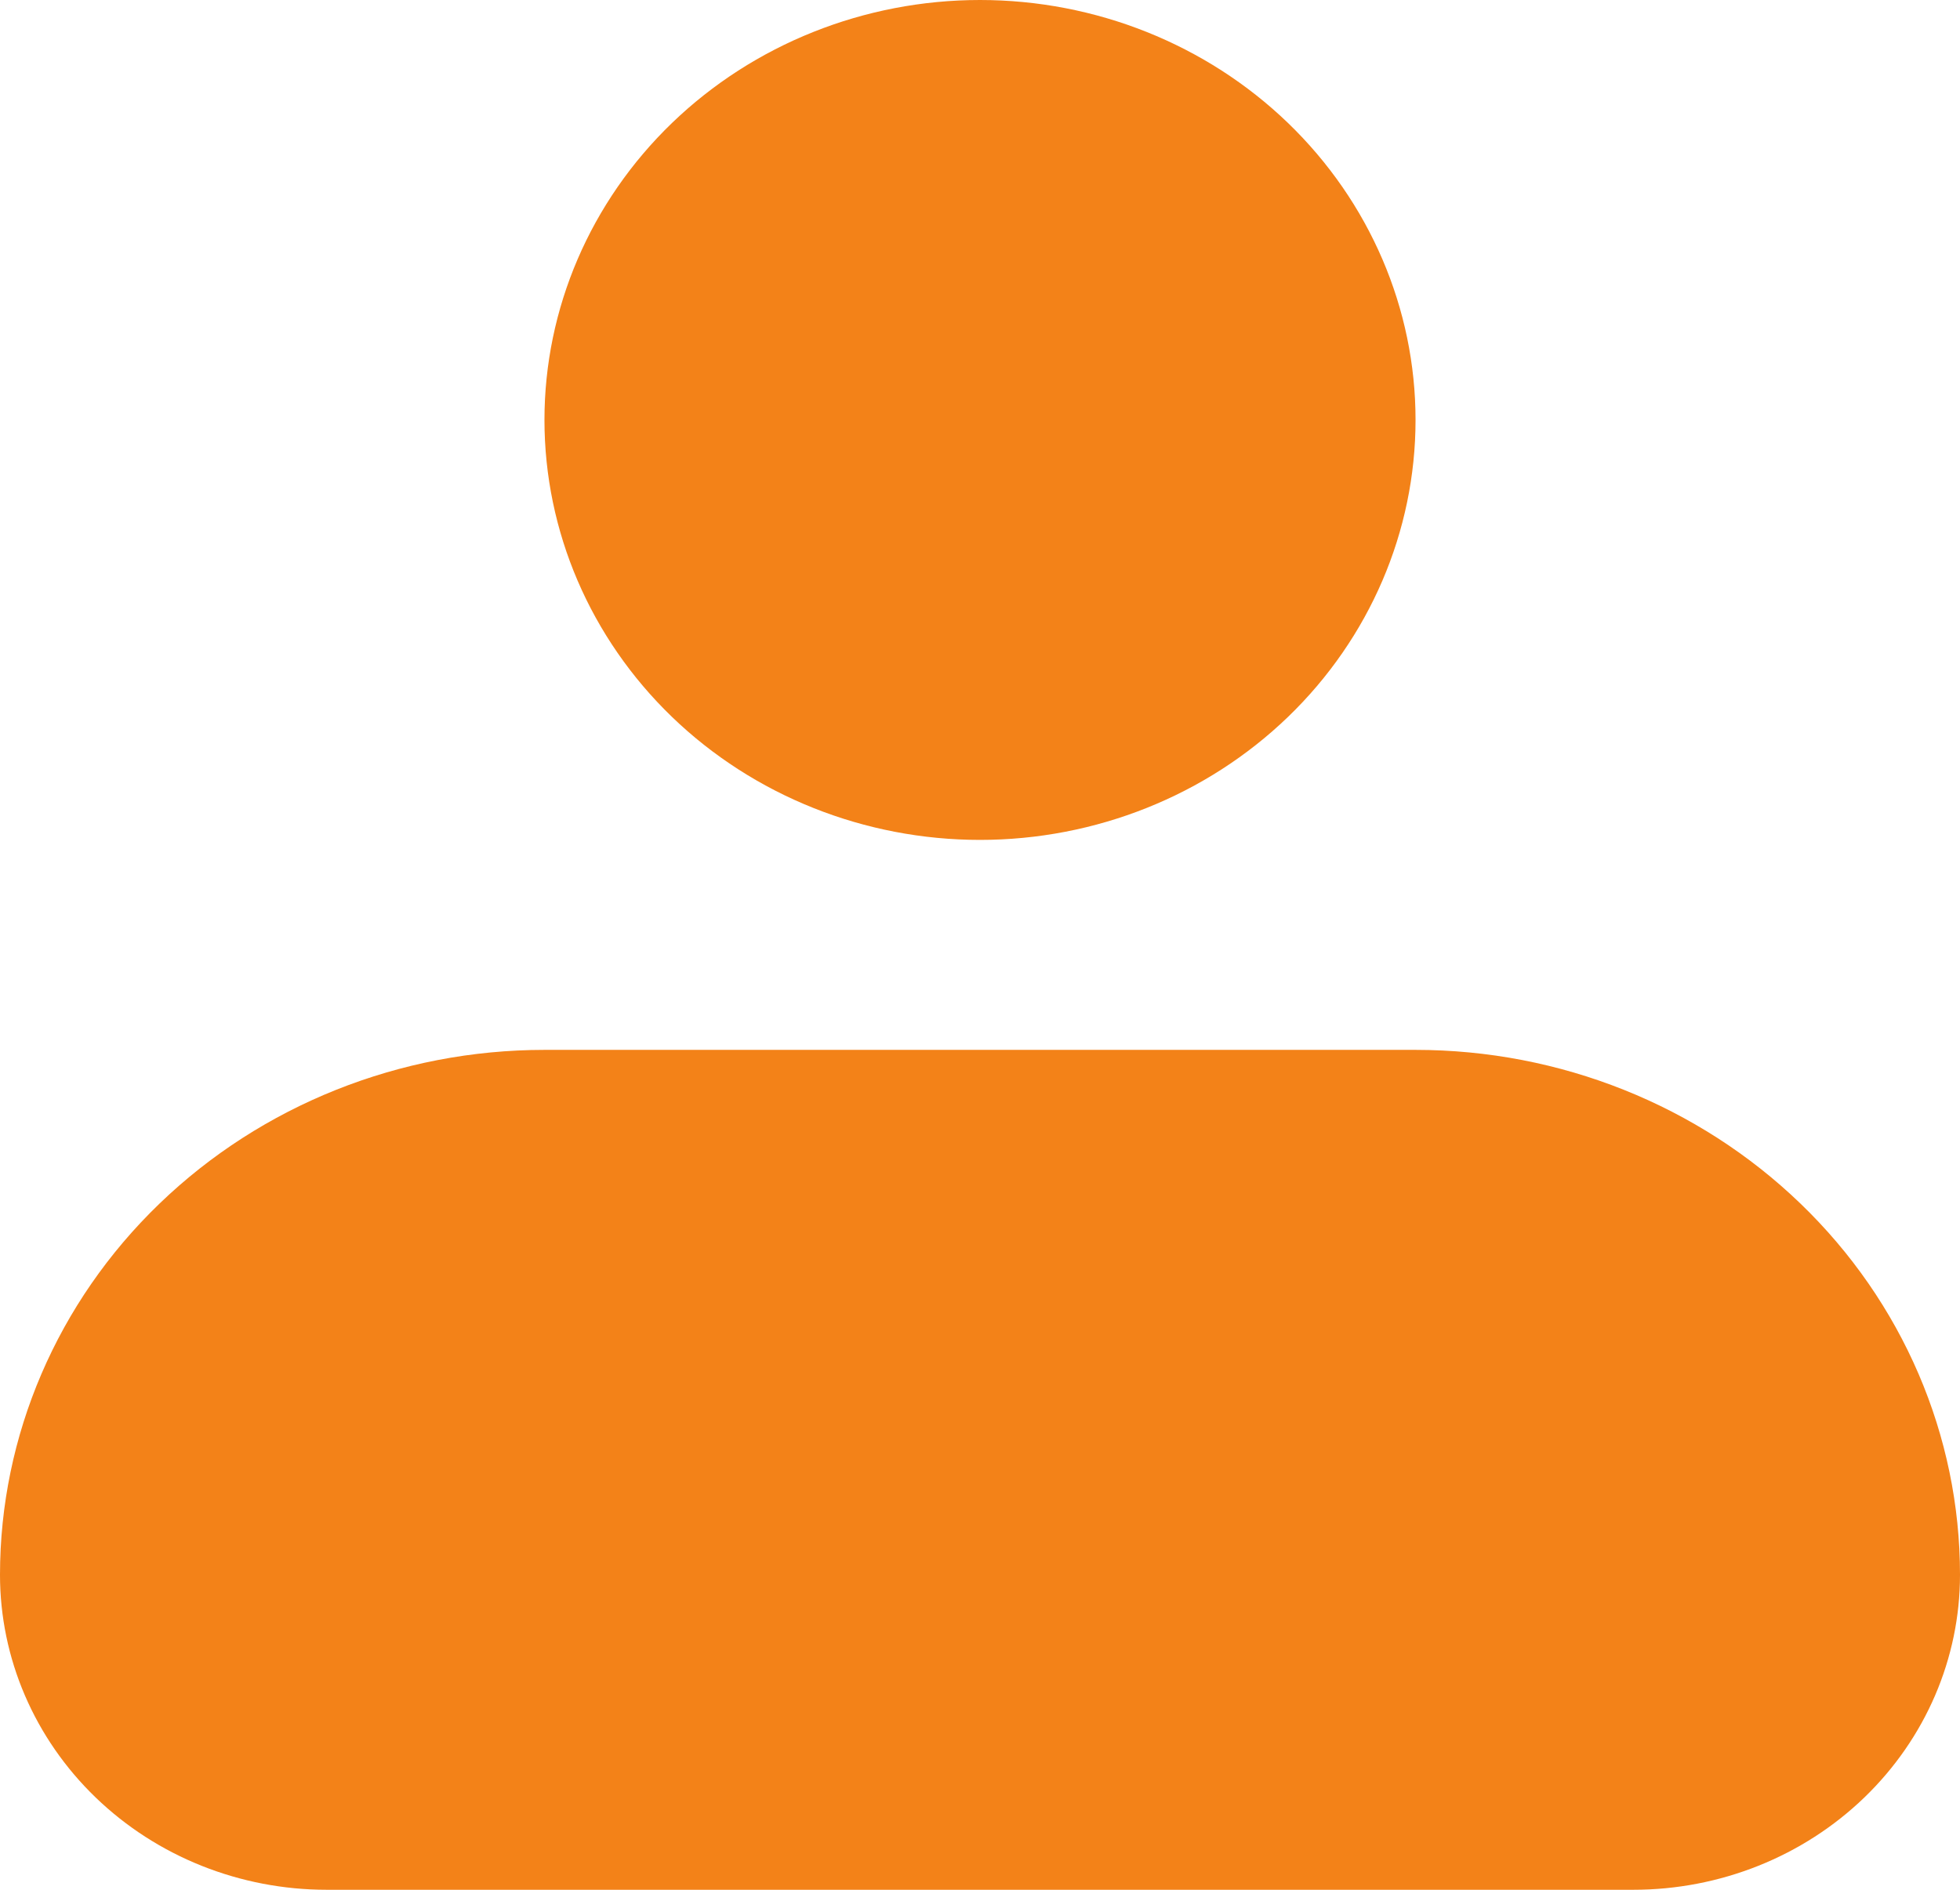
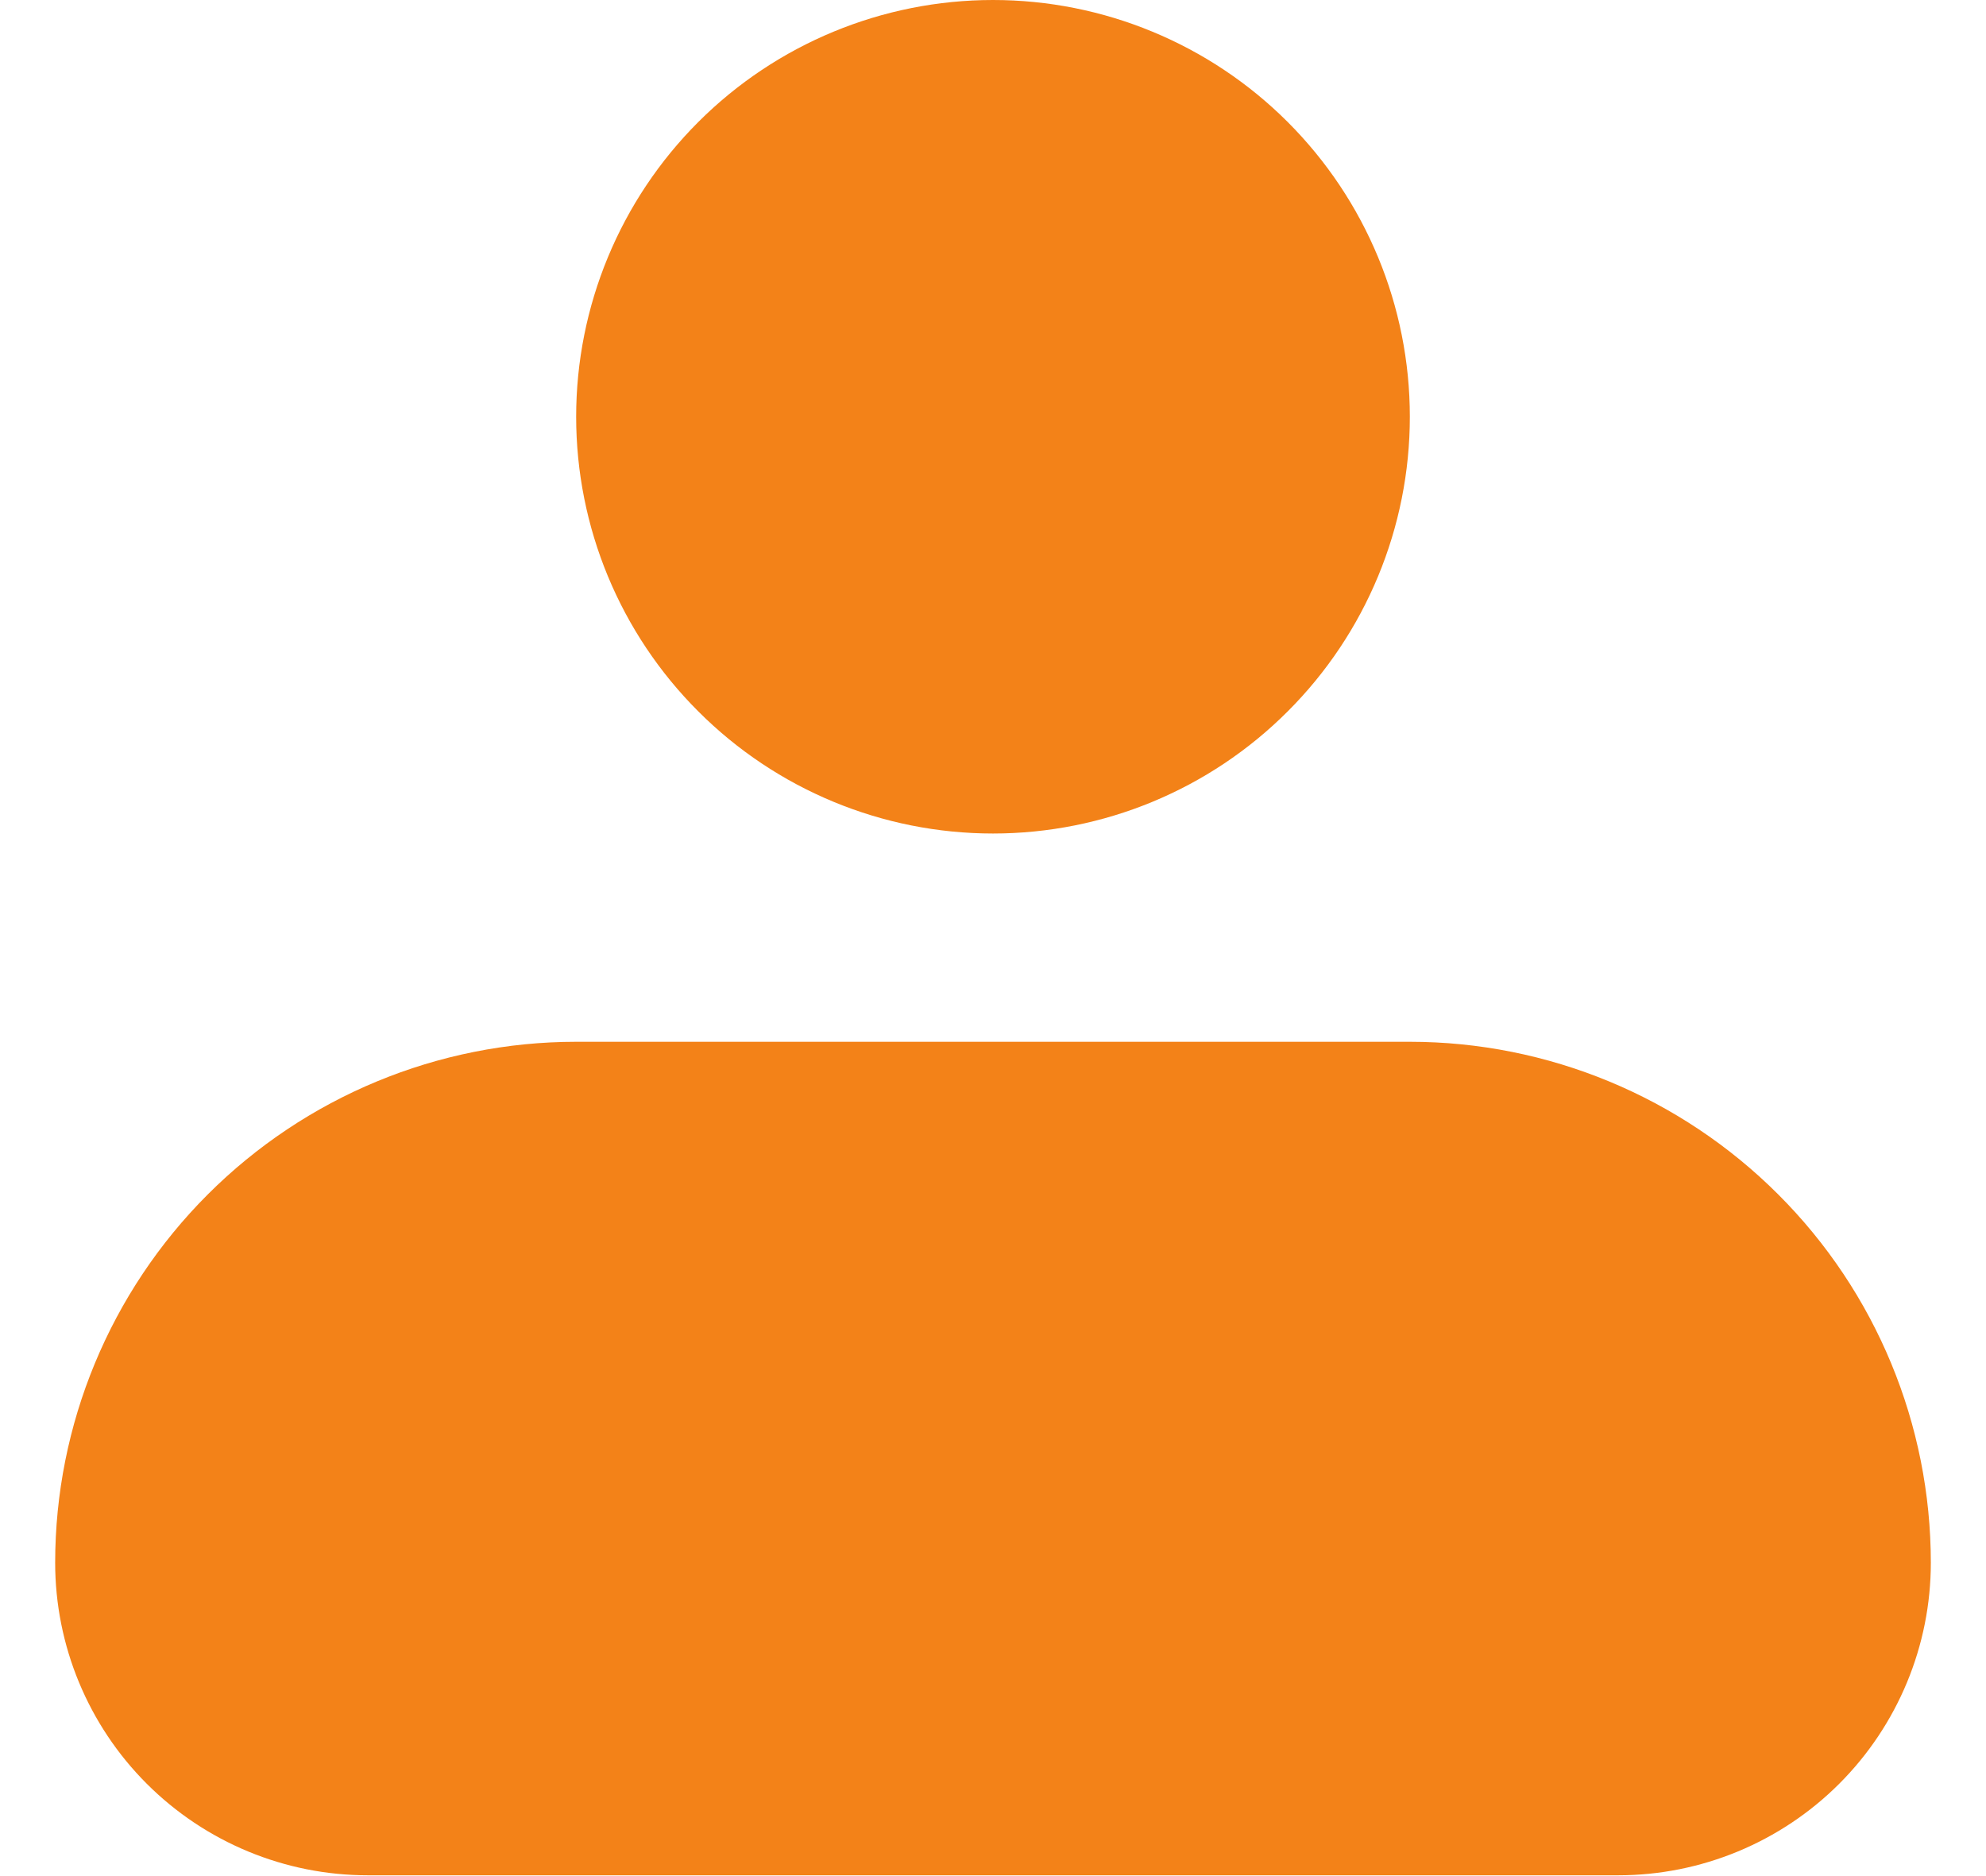
- <svg xmlns="http://www.w3.org/2000/svg" width="28" height="27" viewBox="0 0 28 27" fill="none">
-   <path fill-rule="evenodd" clip-rule="evenodd" d="M7.778 6C7.778 4.409 8.433 2.883 9.6 1.757C10.767 0.632 12.35 0 14 0C15.65 0 17.233 0.632 18.4 1.757C19.567 2.883 20.222 4.409 20.222 6C20.222 7.591 19.567 9.117 18.4 10.243C17.233 11.368 15.65 12 14 12C12.35 12 10.767 11.368 9.6 10.243C8.433 9.117 7.778 7.591 7.778 6ZM7.778 15C5.715 15 3.737 15.79 2.278 17.197C0.819 18.603 0 20.511 0 22.5C0 23.694 0.492 24.838 1.367 25.682C2.242 26.526 3.429 27 4.667 27H23.333C24.571 27 25.758 26.526 26.633 25.682C27.508 24.838 28 23.694 28 22.5C28 20.511 27.181 18.603 25.722 17.197C24.263 15.79 22.285 15 20.222 15H7.778Z" fill="#F38218" />
+ <svg xmlns="http://www.w3.org/2000/svg" width="18" height="17" viewBox="0 0 18 17" fill="none">
+   <path fill-rule="evenodd" clip-rule="evenodd" d="M5.222 3.778C5.222 2.776 5.62 1.815 6.329 1.106C7.037 0.398 7.998 0 9 0C10.002 0 10.963 0.398 11.671 1.106C12.38 1.815 12.778 2.776 12.778 3.778C12.778 4.78 12.38 5.741 11.671 6.449C10.963 7.158 10.002 7.556 9 7.556C7.998 7.556 7.037 7.158 6.329 6.449C5.62 5.741 5.222 4.78 5.222 3.778ZM5.222 9.444C3.97 9.444 2.769 9.942 1.883 10.828C0.998 11.713 0.5 12.914 0.5 14.167C0.5 14.918 0.799 15.639 1.33 16.17C1.861 16.701 2.582 17 3.333 17H14.667C15.418 17 16.139 16.701 16.67 16.17C17.201 15.639 17.5 14.918 17.5 14.167C17.5 12.914 17.003 11.713 16.117 10.828C15.231 9.942 14.03 9.444 12.778 9.444H5.222Z" fill="#F38218" />
</svg>
